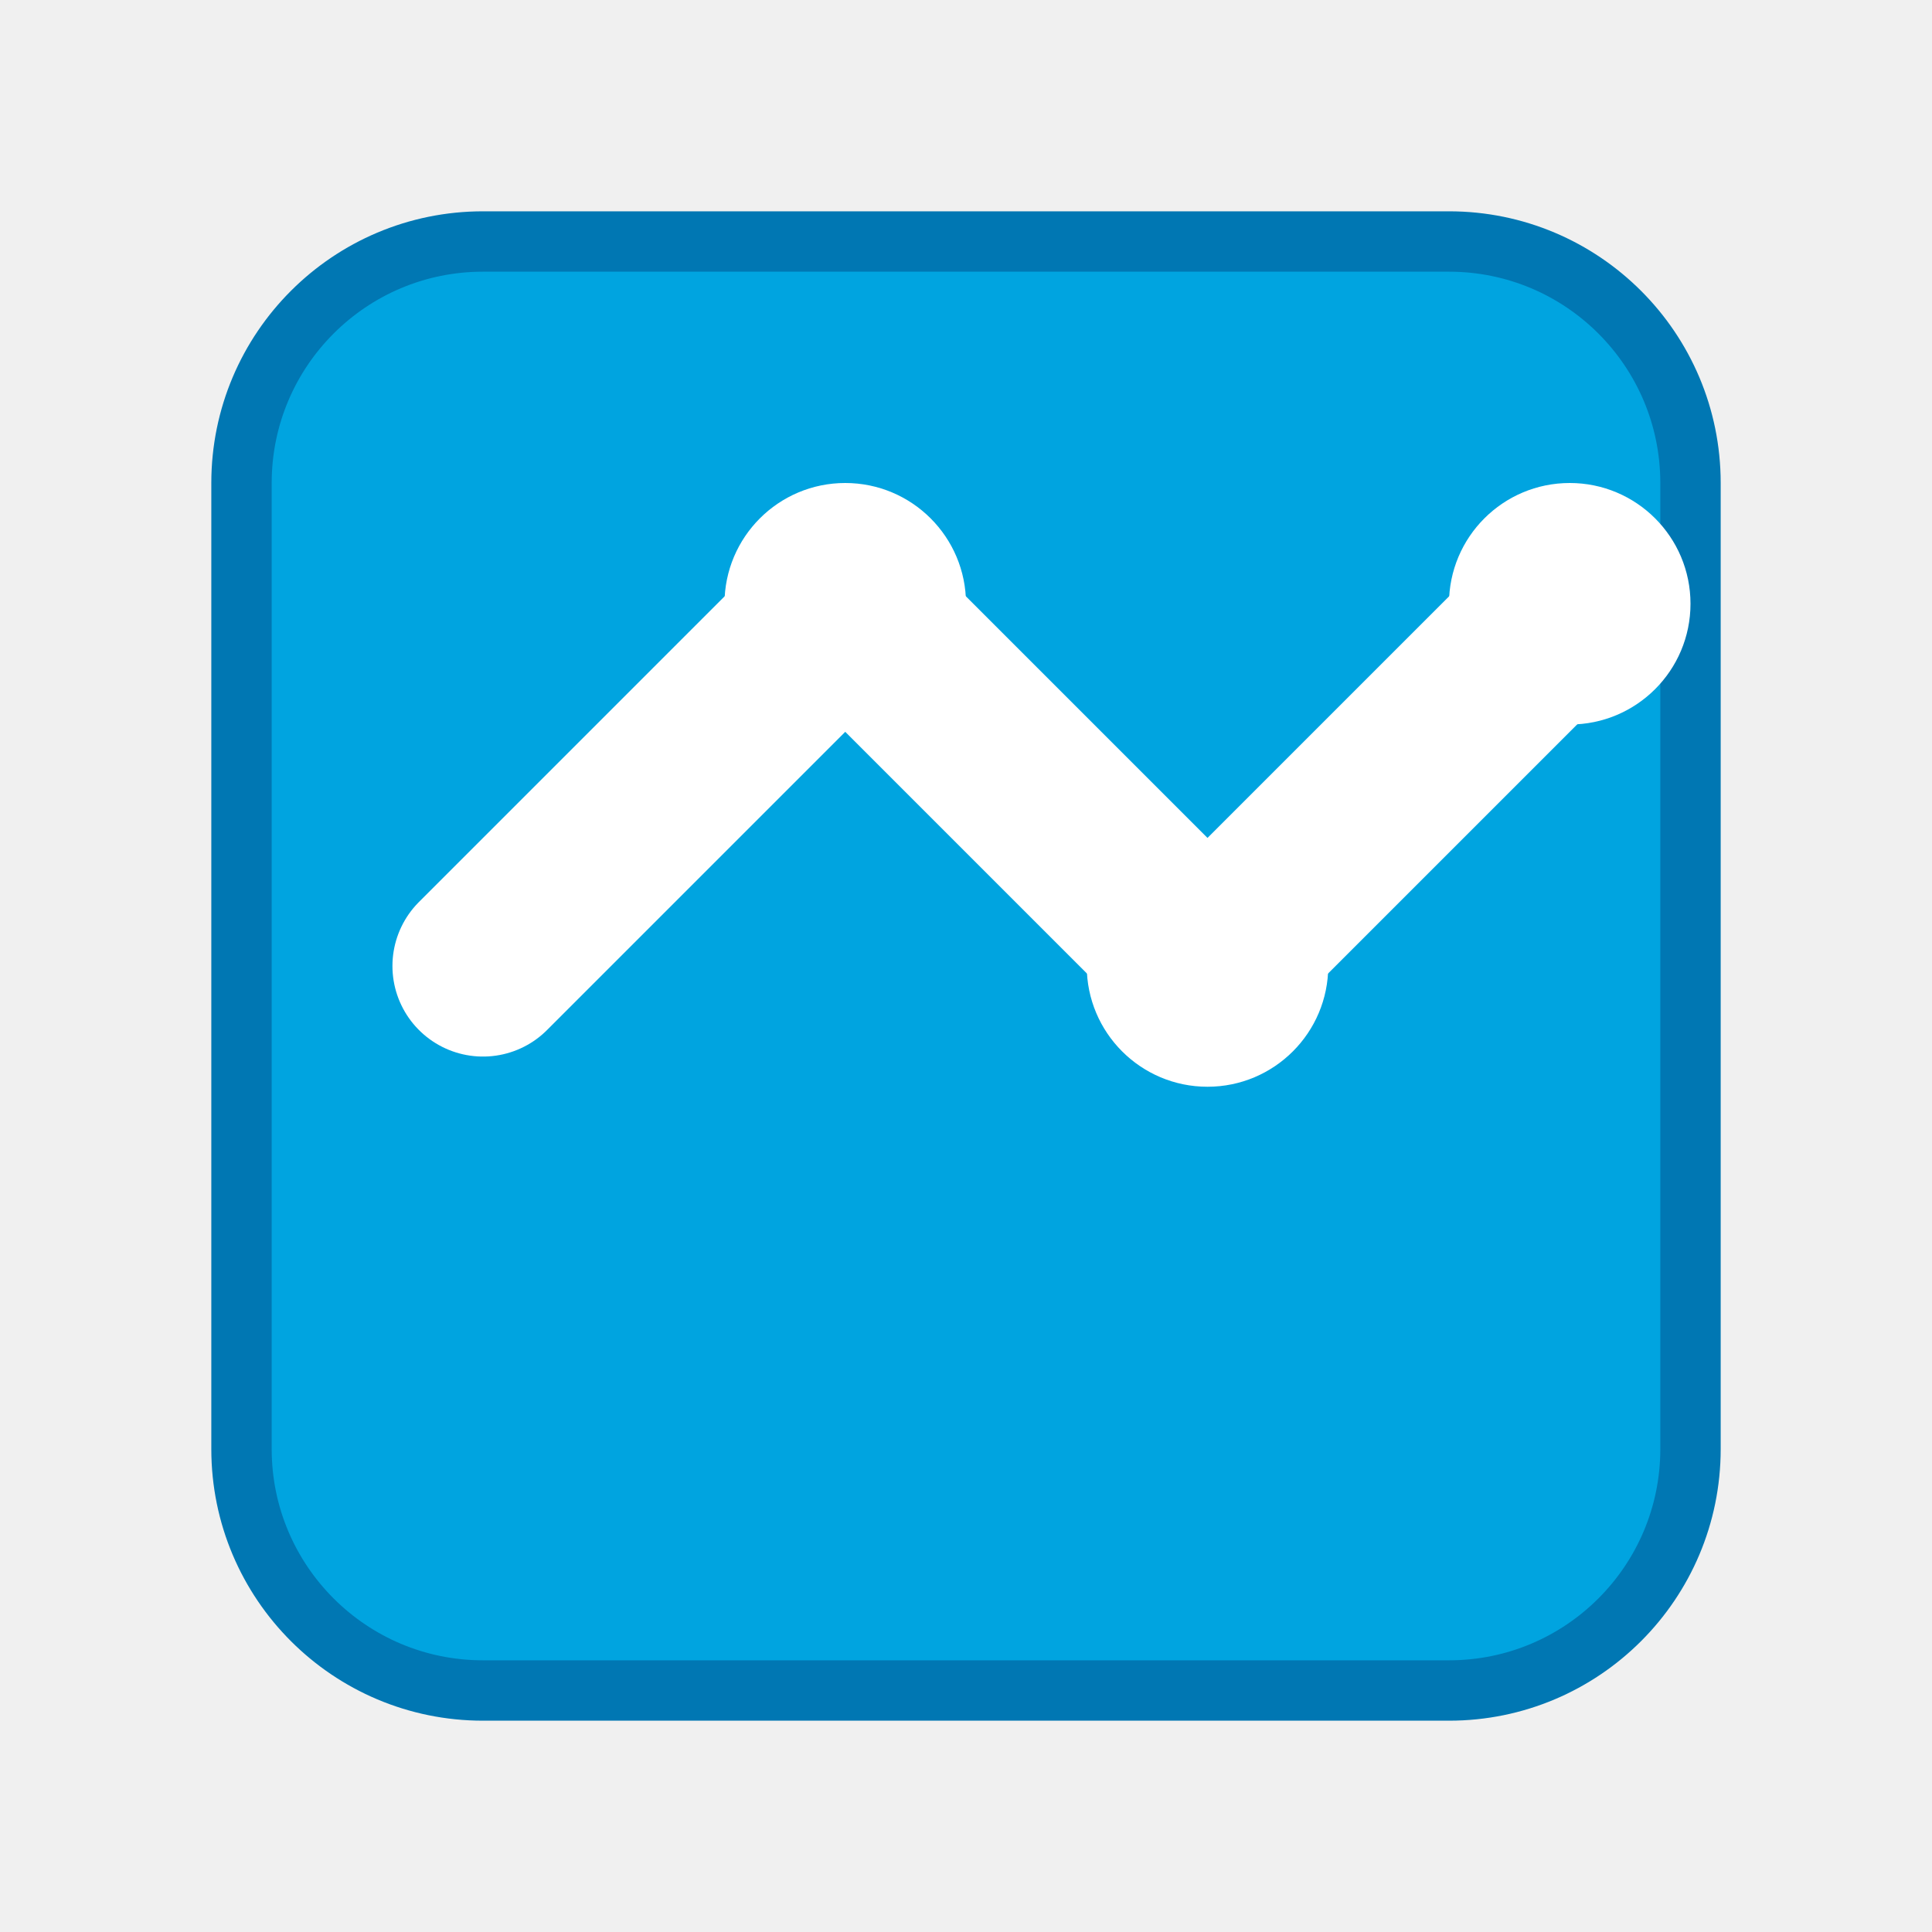
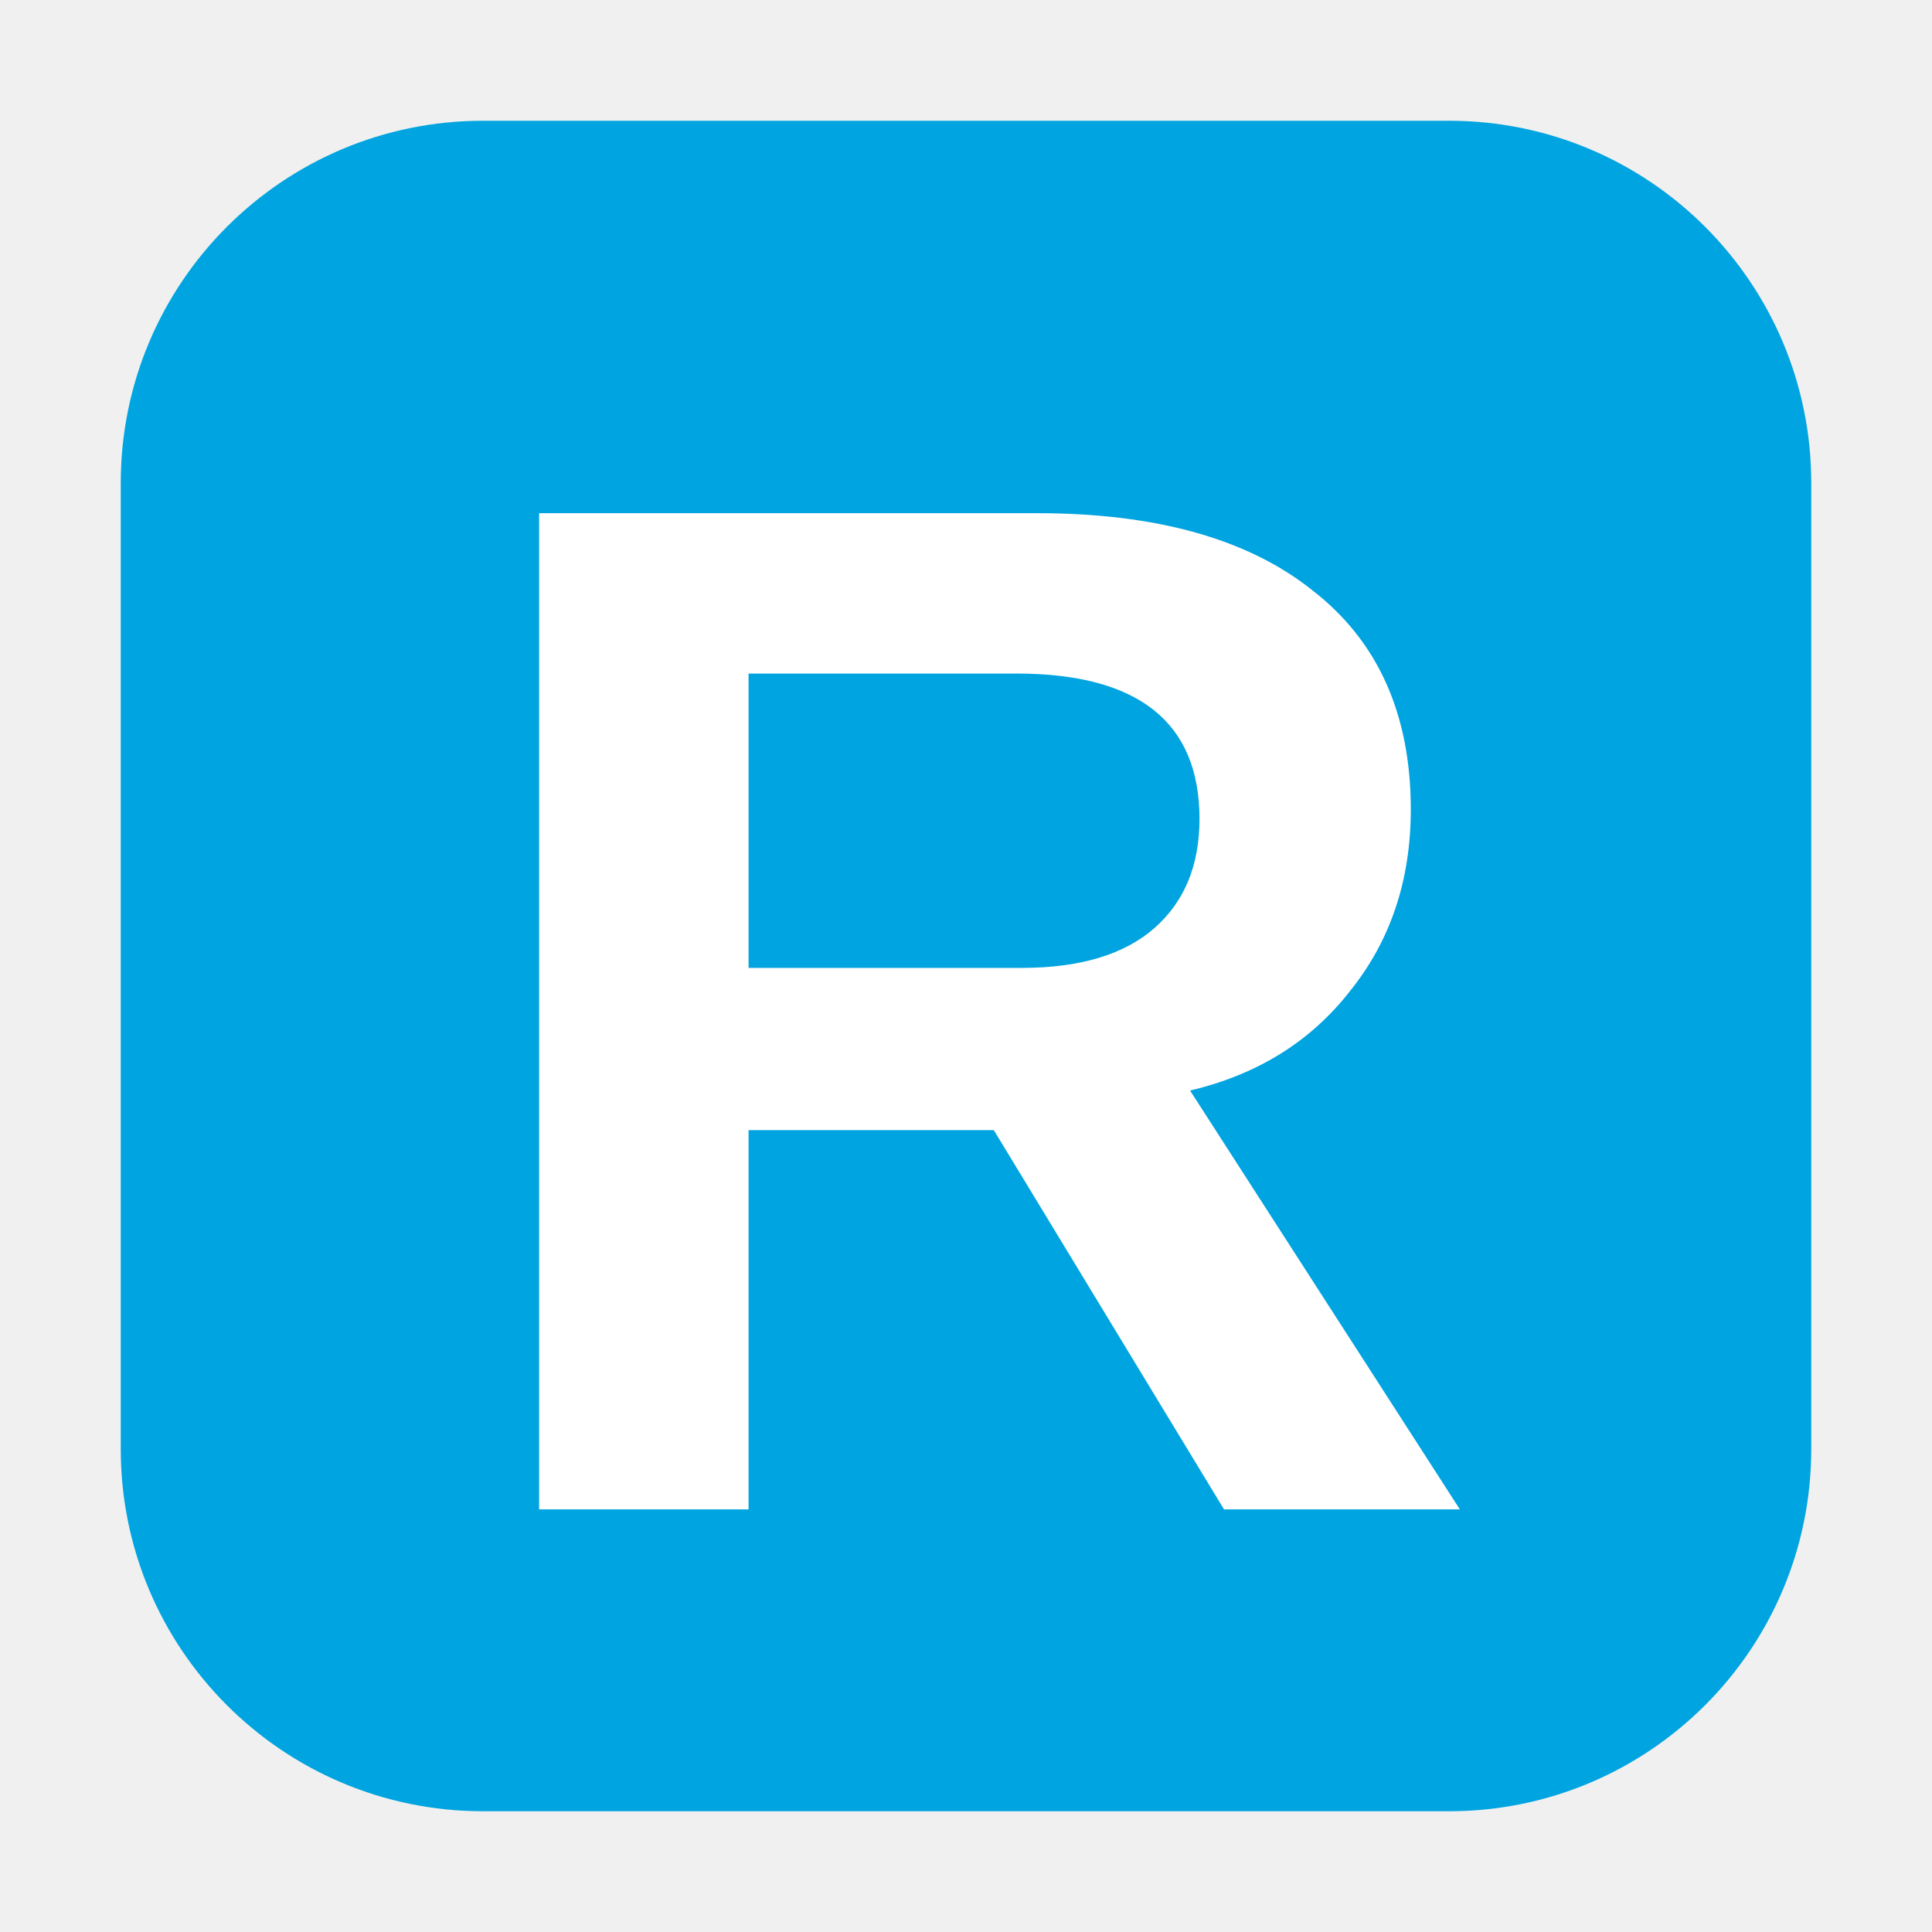
<svg xmlns="http://www.w3.org/2000/svg" width="16" height="16" viewBox="0 0 16 16">
-   <rect x="2" y="2" width="12" height="12" rx="2" fill="#00A4E0" stroke="#0077B3" stroke-width="0.5" />
-   <path d="M 4 8 L 7 5 L 10 8 L 13 5" stroke="white" stroke-width="1.5" fill="none" stroke-linecap="round" stroke-linejoin="round" />
-   <circle cx="7" cy="5" r="1" fill="white" />
-   <circle cx="10" cy="8" r="1" fill="white" />
-   <circle cx="13" cy="5" r="1" fill="white" />
+   <rect x="1" y="1" width="14" height="14" rx="3" fill="#00A4E0" />
+   <text x="8" y="12.5" font-family="Arial,Helvetica,sans-serif" font-weight="bold" font-size="12" fill="white" text-anchor="middle">R</text>
</svg>
